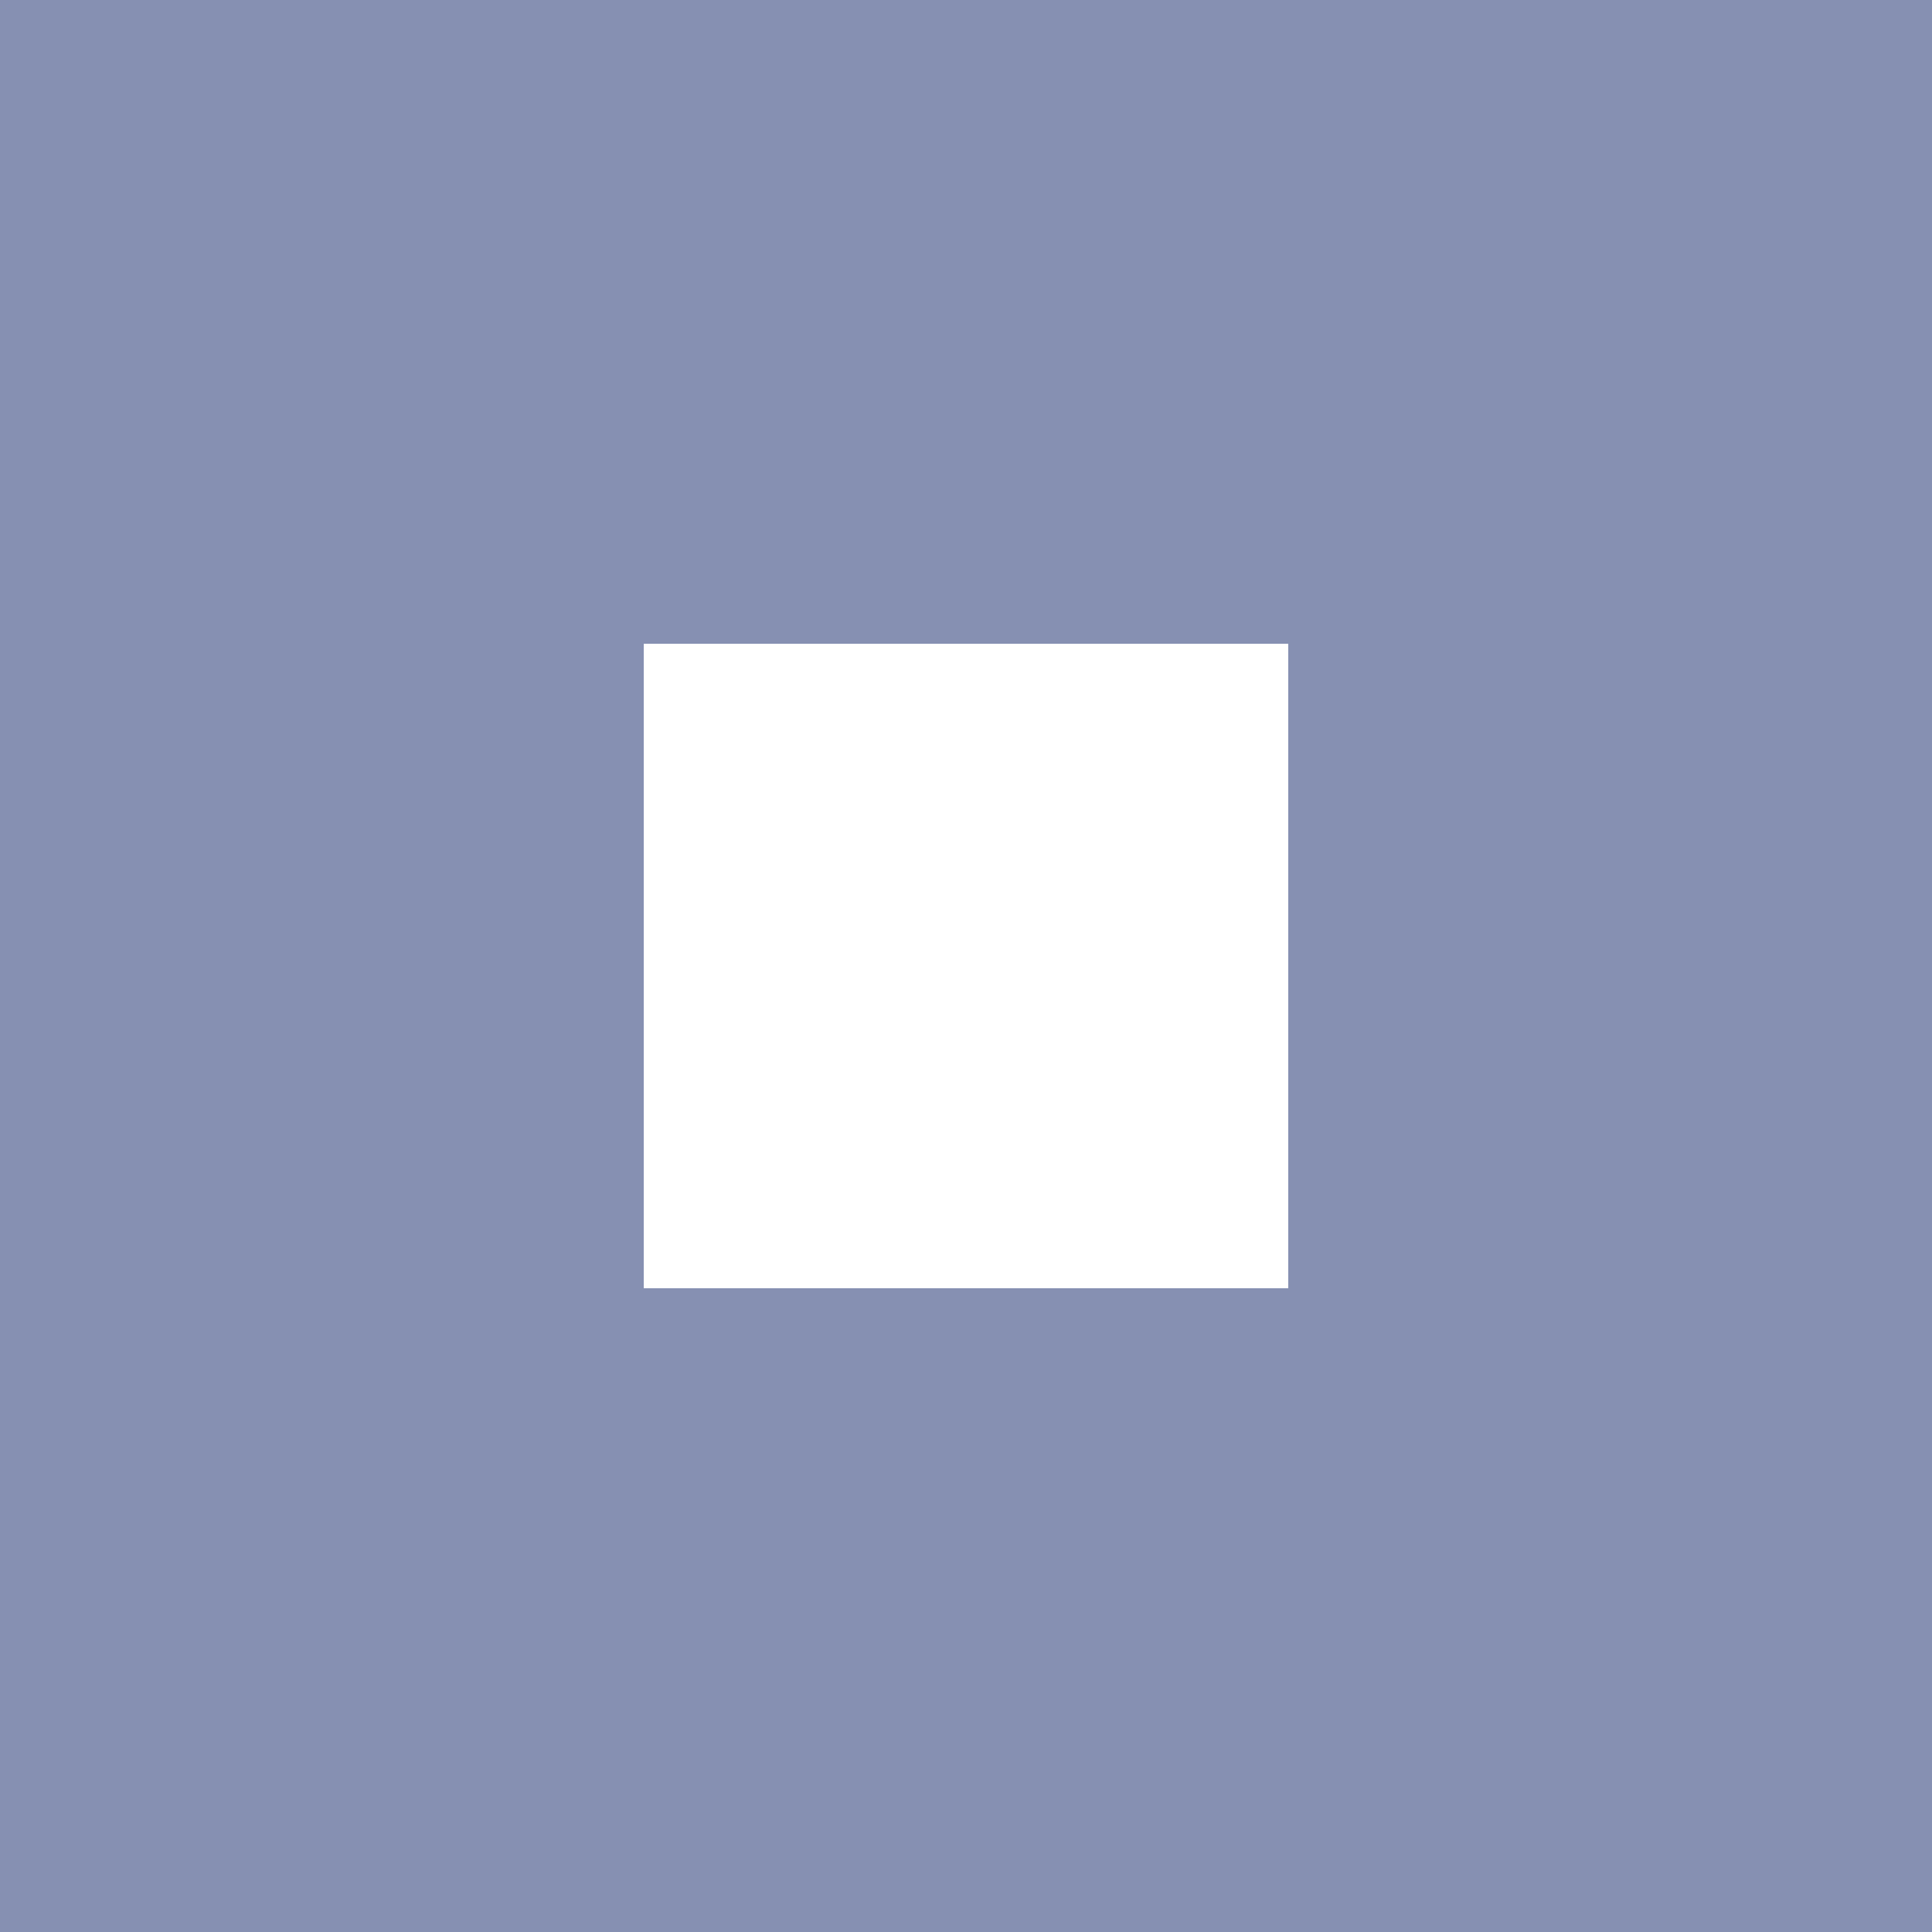
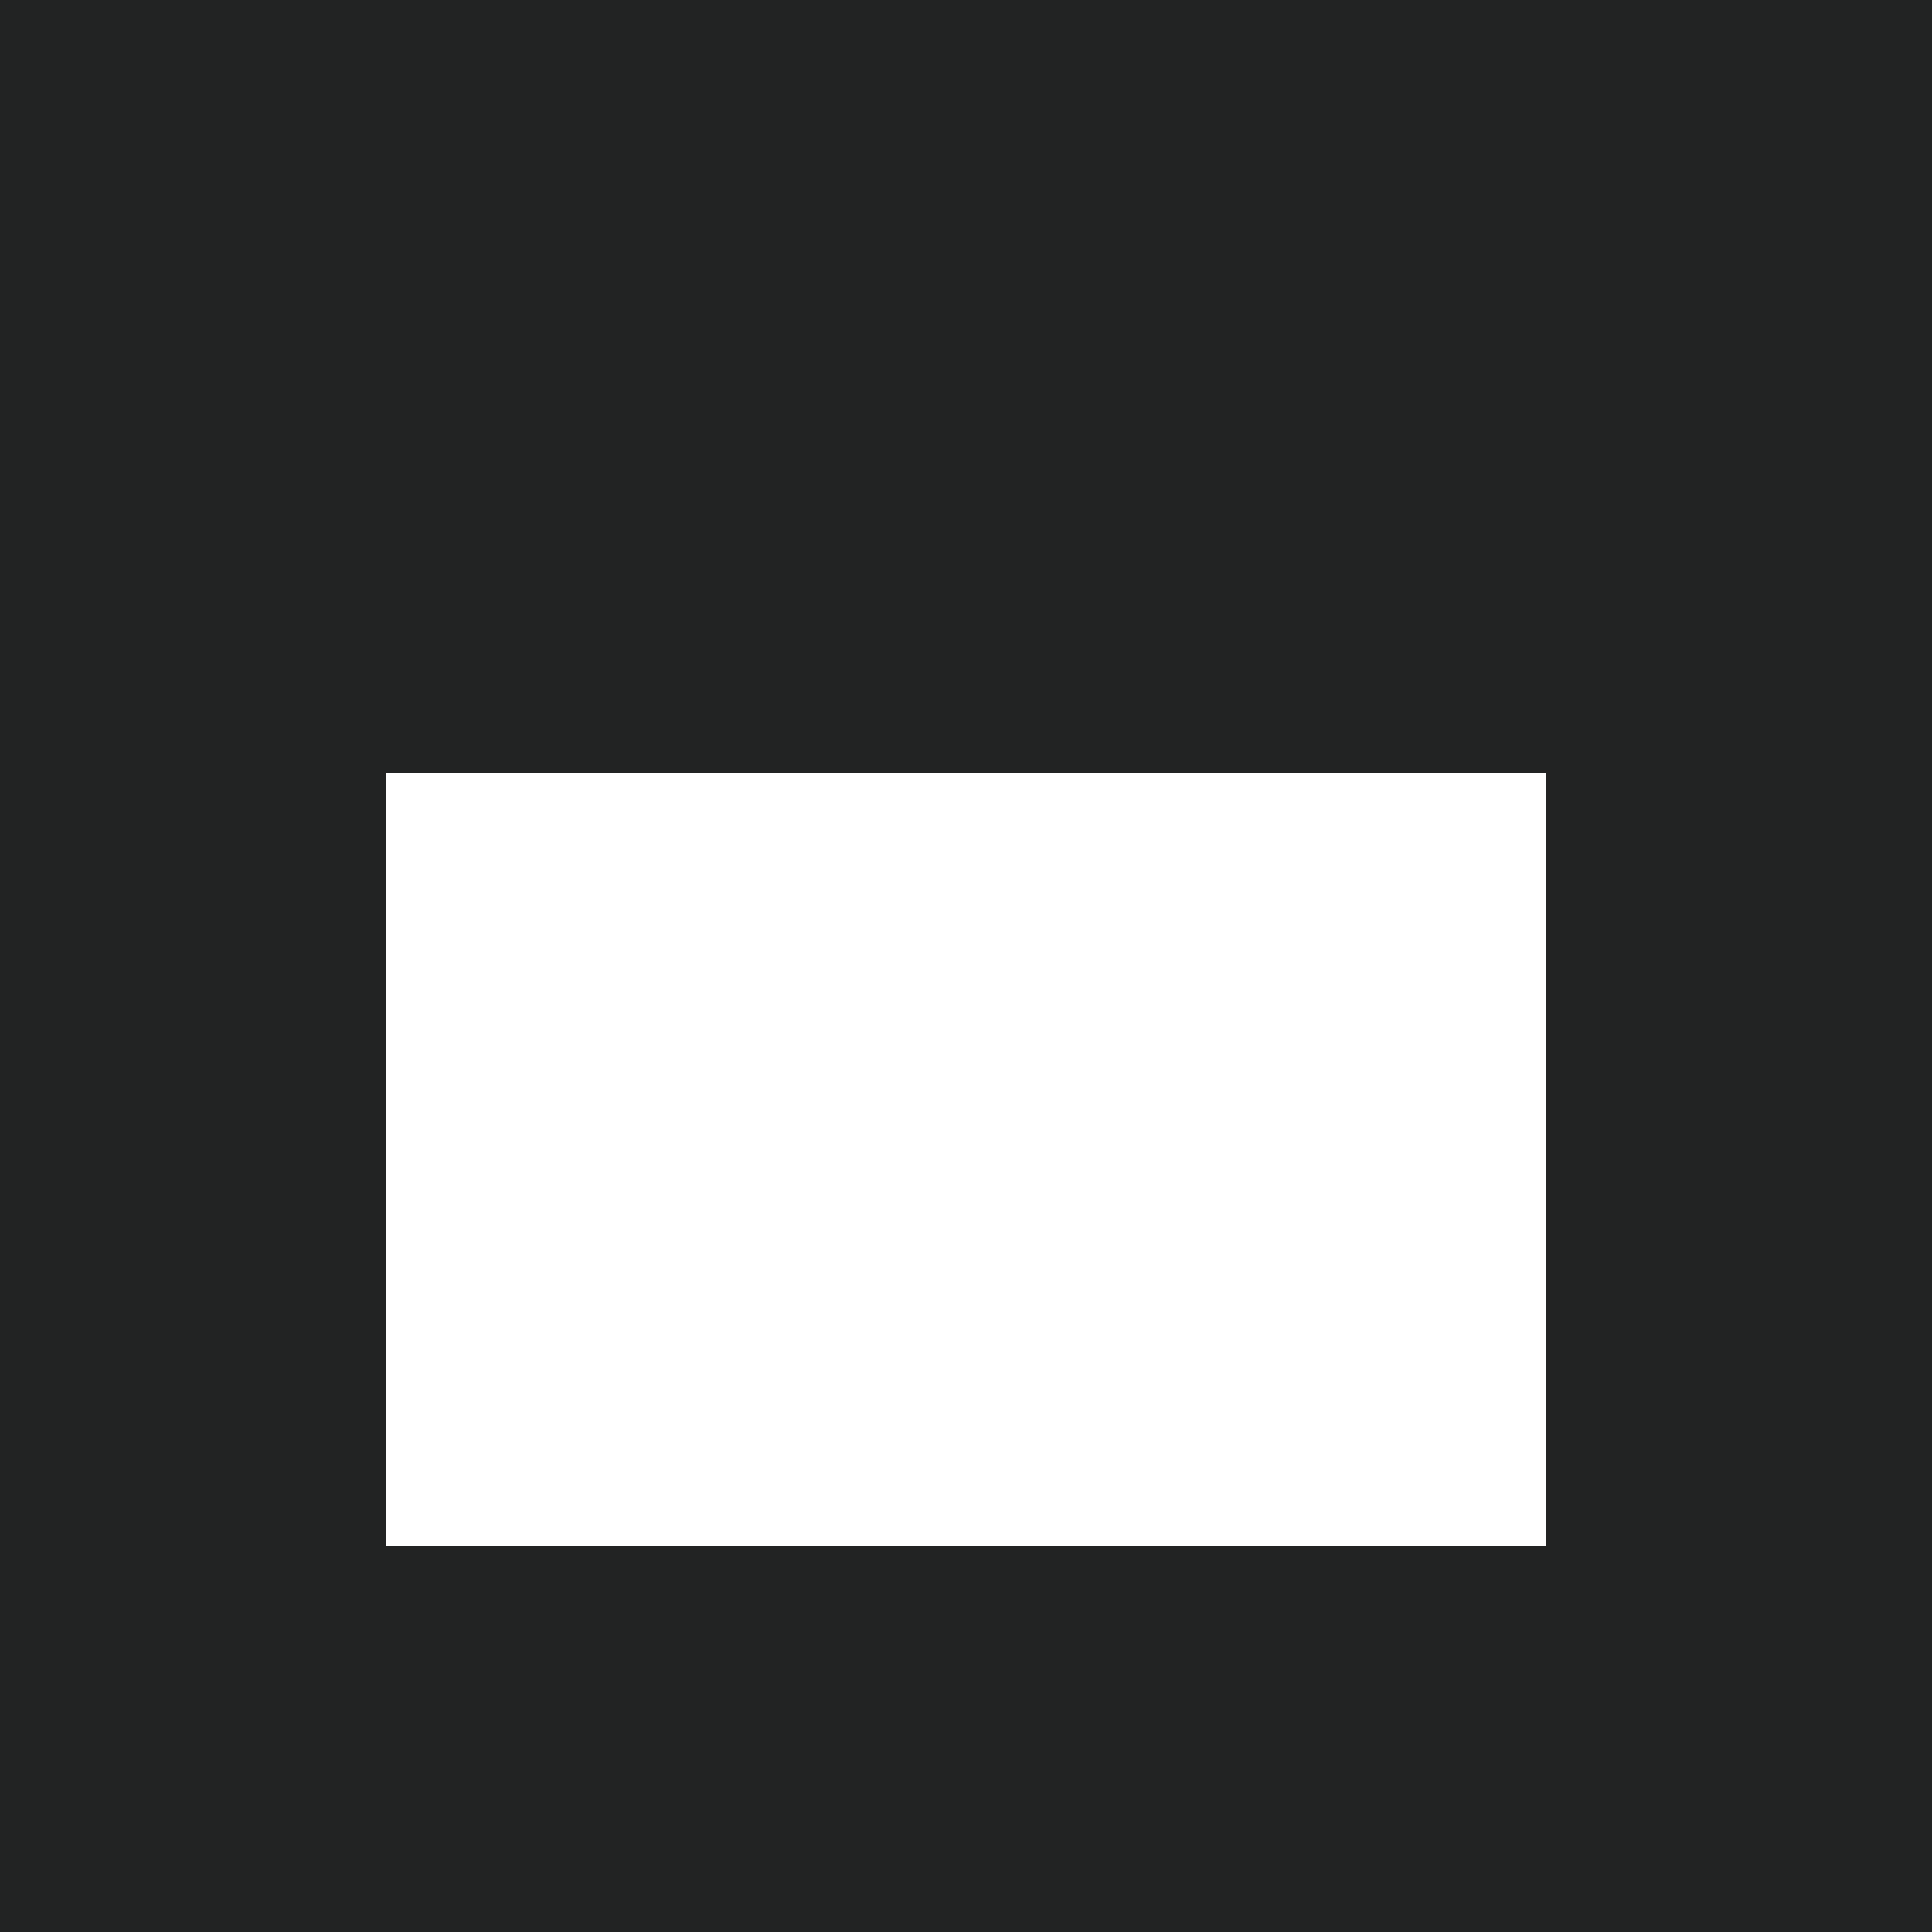
- <svg xmlns="http://www.w3.org/2000/svg" shape-rendering="crispEdges" stroke="none" preserveAspectRatio="xMidYMid slice" width="3" height="3" viewBox="0 0 3 3">
-   <path id="00ffb29086" fill="#8690B2" d="M 0 0 L 1 0 L 1 1 L 0 1 Z M 1 0 L 2 0 L 2 1 L 1 1 Z M 2 0 L 3 0 L 3 1 L 2 1 Z M 0 1 L 1 1 L 1 2 L 0 2 Z M 2 1 L 3 1 L 3 2 L 2 2 Z M 0 2 L 1 2 L 1 3 L 0 3 Z M 1 2 L 2 2 L 2 3 L 1 3 Z M 2 2 L 3 2 L 3 3 L 2 3 Z" />
+ <svg xmlns="http://www.w3.org/2000/svg" shape-rendering="crispEdges" stroke="none" preserveAspectRatio="xMidYMid slice" width="5" height="5" viewBox="0 0 5 5">
+   <path id="00ff232322" fill="#222323" d="M 0 0 L 1 0 L 1 1 L 0 1 Z M 1 0 L 2 0 L 2 1 L 1 1 Z M 2 0 L 3 0 L 3 1 L 2 1 Z M 3 0 L 4 0 L 4 1 L 3 1 Z M 4 0 L 5 0 L 5 1 L 4 1 Z M 0 1 L 1 1 L 1 2 L 0 2 Z M 1 1 L 2 1 L 2 2 L 1 2 Z M 2 1 L 3 1 L 3 2 L 2 2 Z M 3 1 L 4 1 L 4 2 L 3 2 Z M 4 1 L 5 1 L 5 2 L 4 2 Z M 0 2 L 1 2 L 1 3 L 0 3 Z M 4 2 L 5 2 L 5 3 L 4 3 Z M 0 3 L 1 3 L 1 4 L 0 4 Z M 4 3 L 5 3 L 5 4 L 4 4 Z M 0 4 L 1 4 L 1 5 L 0 5 Z M 1 4 L 2 4 L 2 5 L 1 5 Z M 2 4 L 3 4 L 3 5 L 2 5 Z M 3 4 L 4 4 L 4 5 L 3 5 Z M 4 4 L 5 4 L 5 5 L 4 5 Z" />
</svg>
